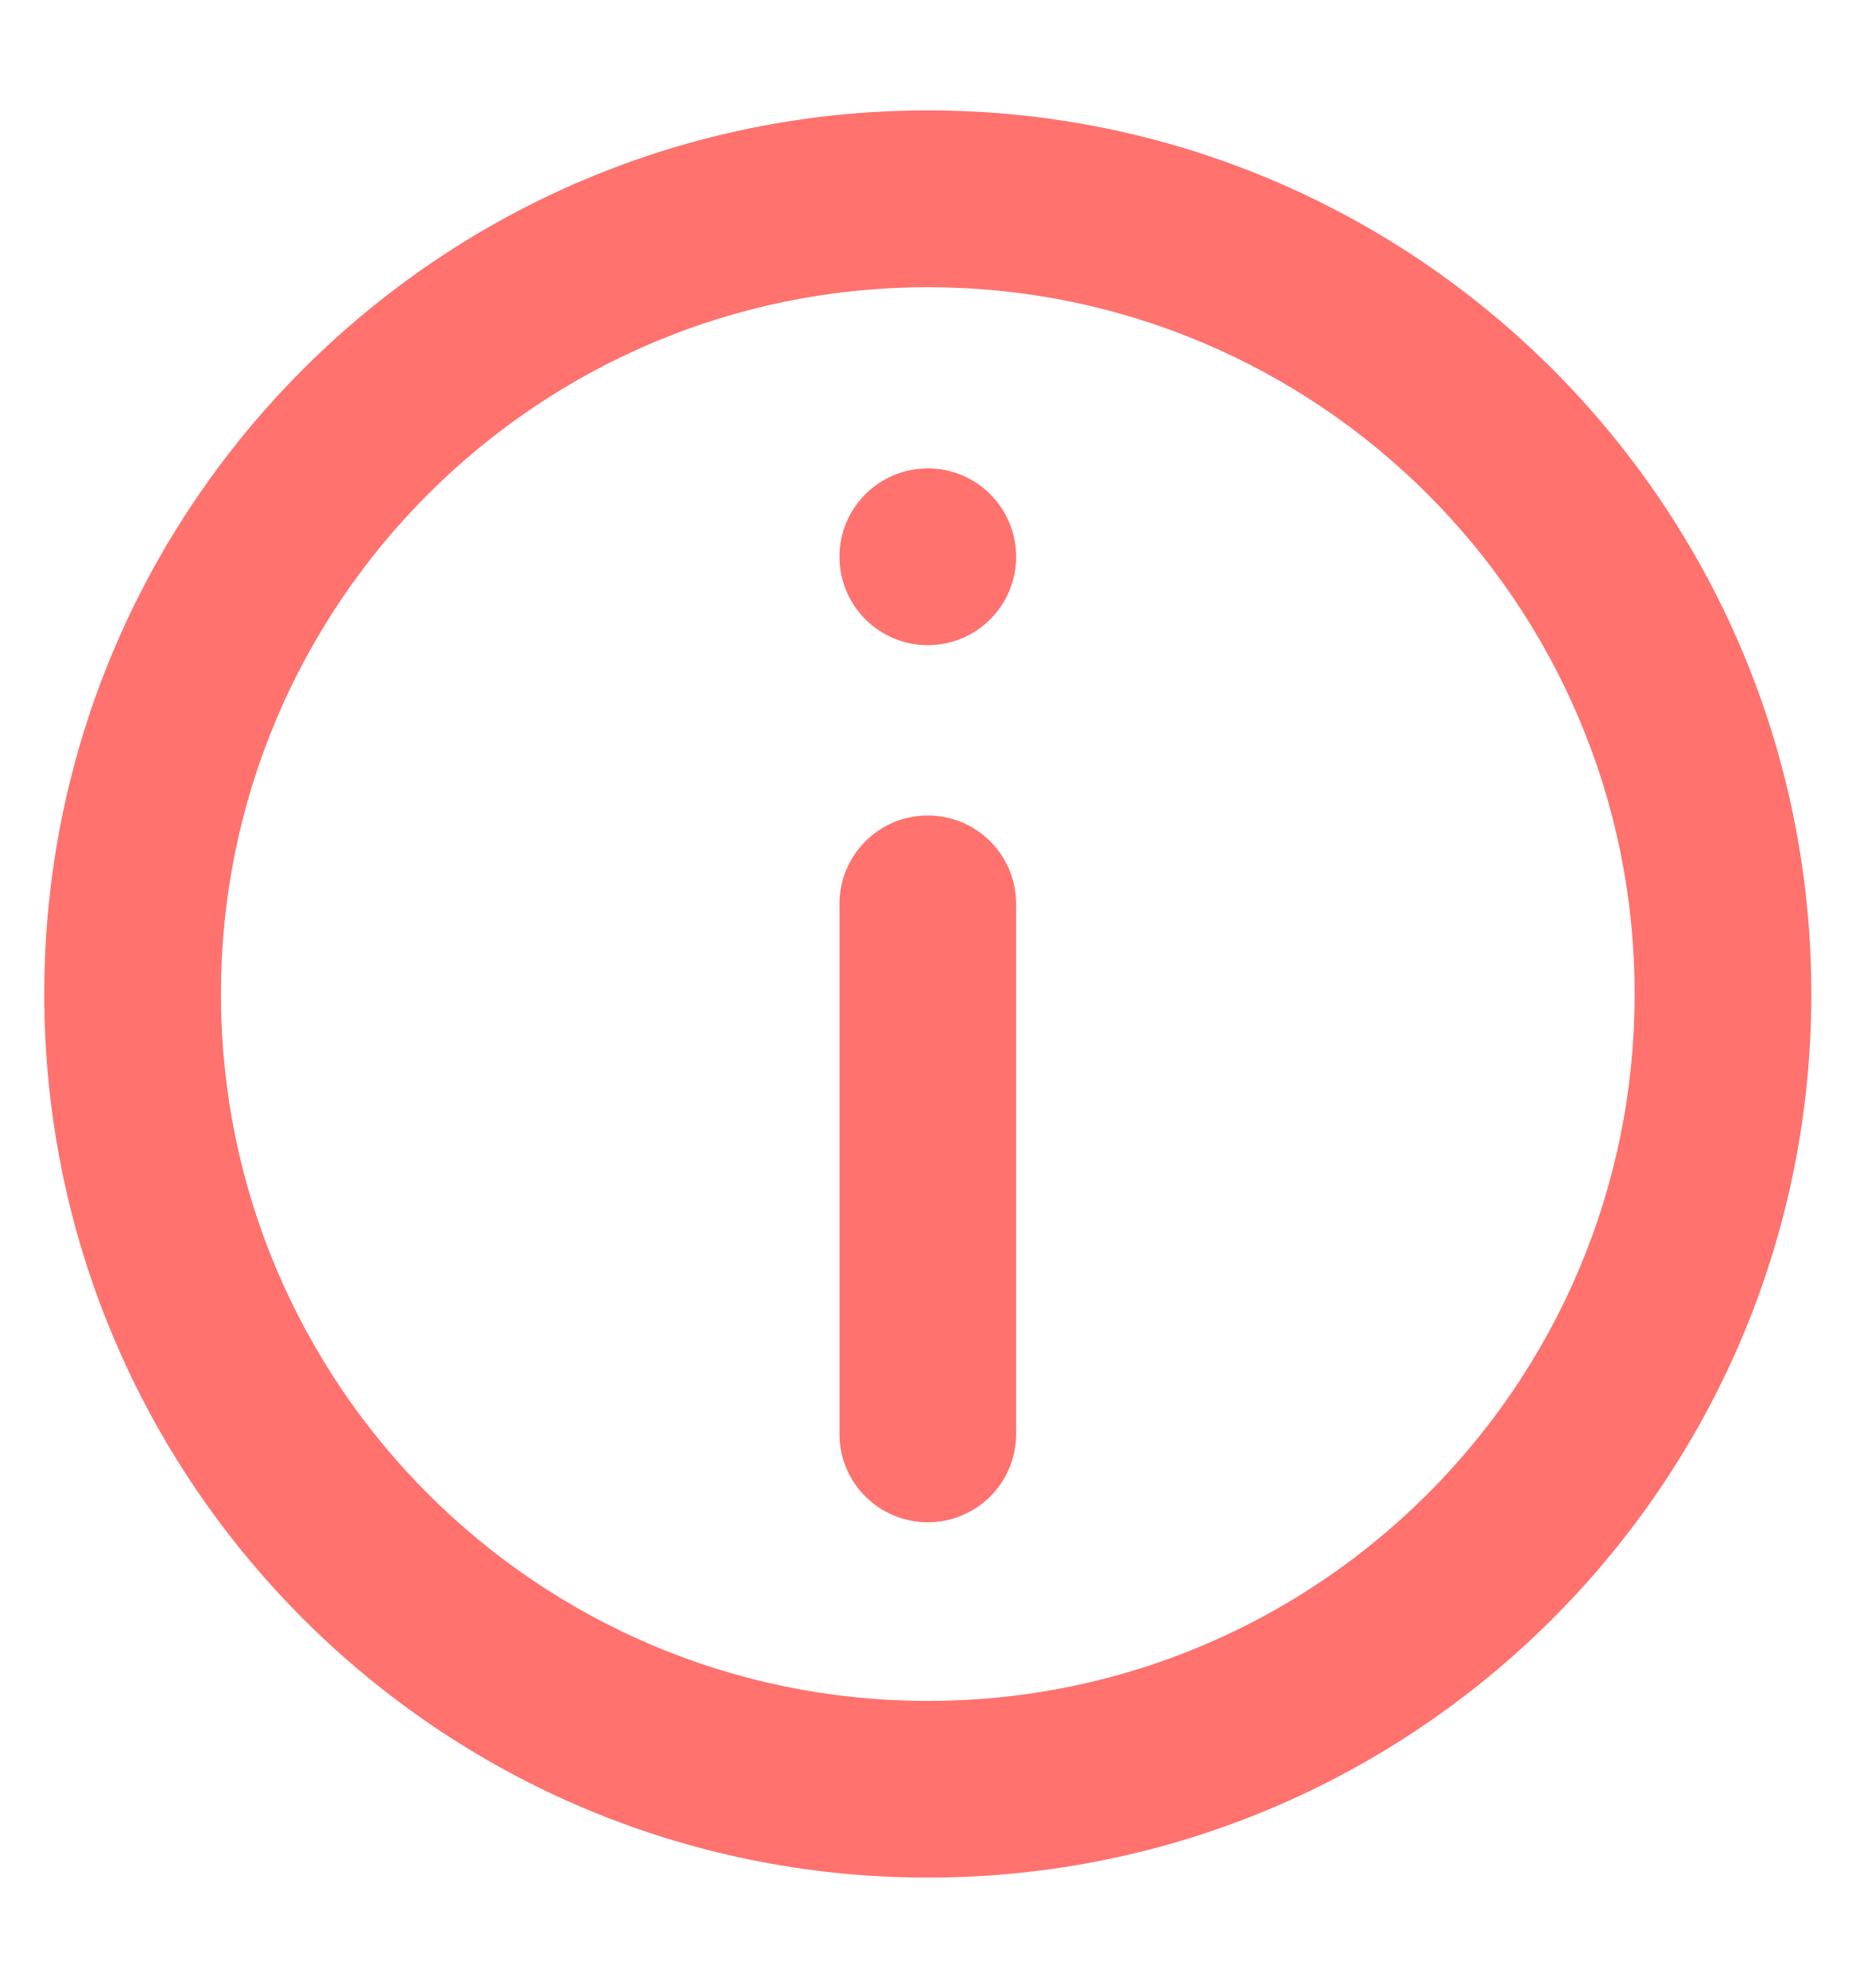
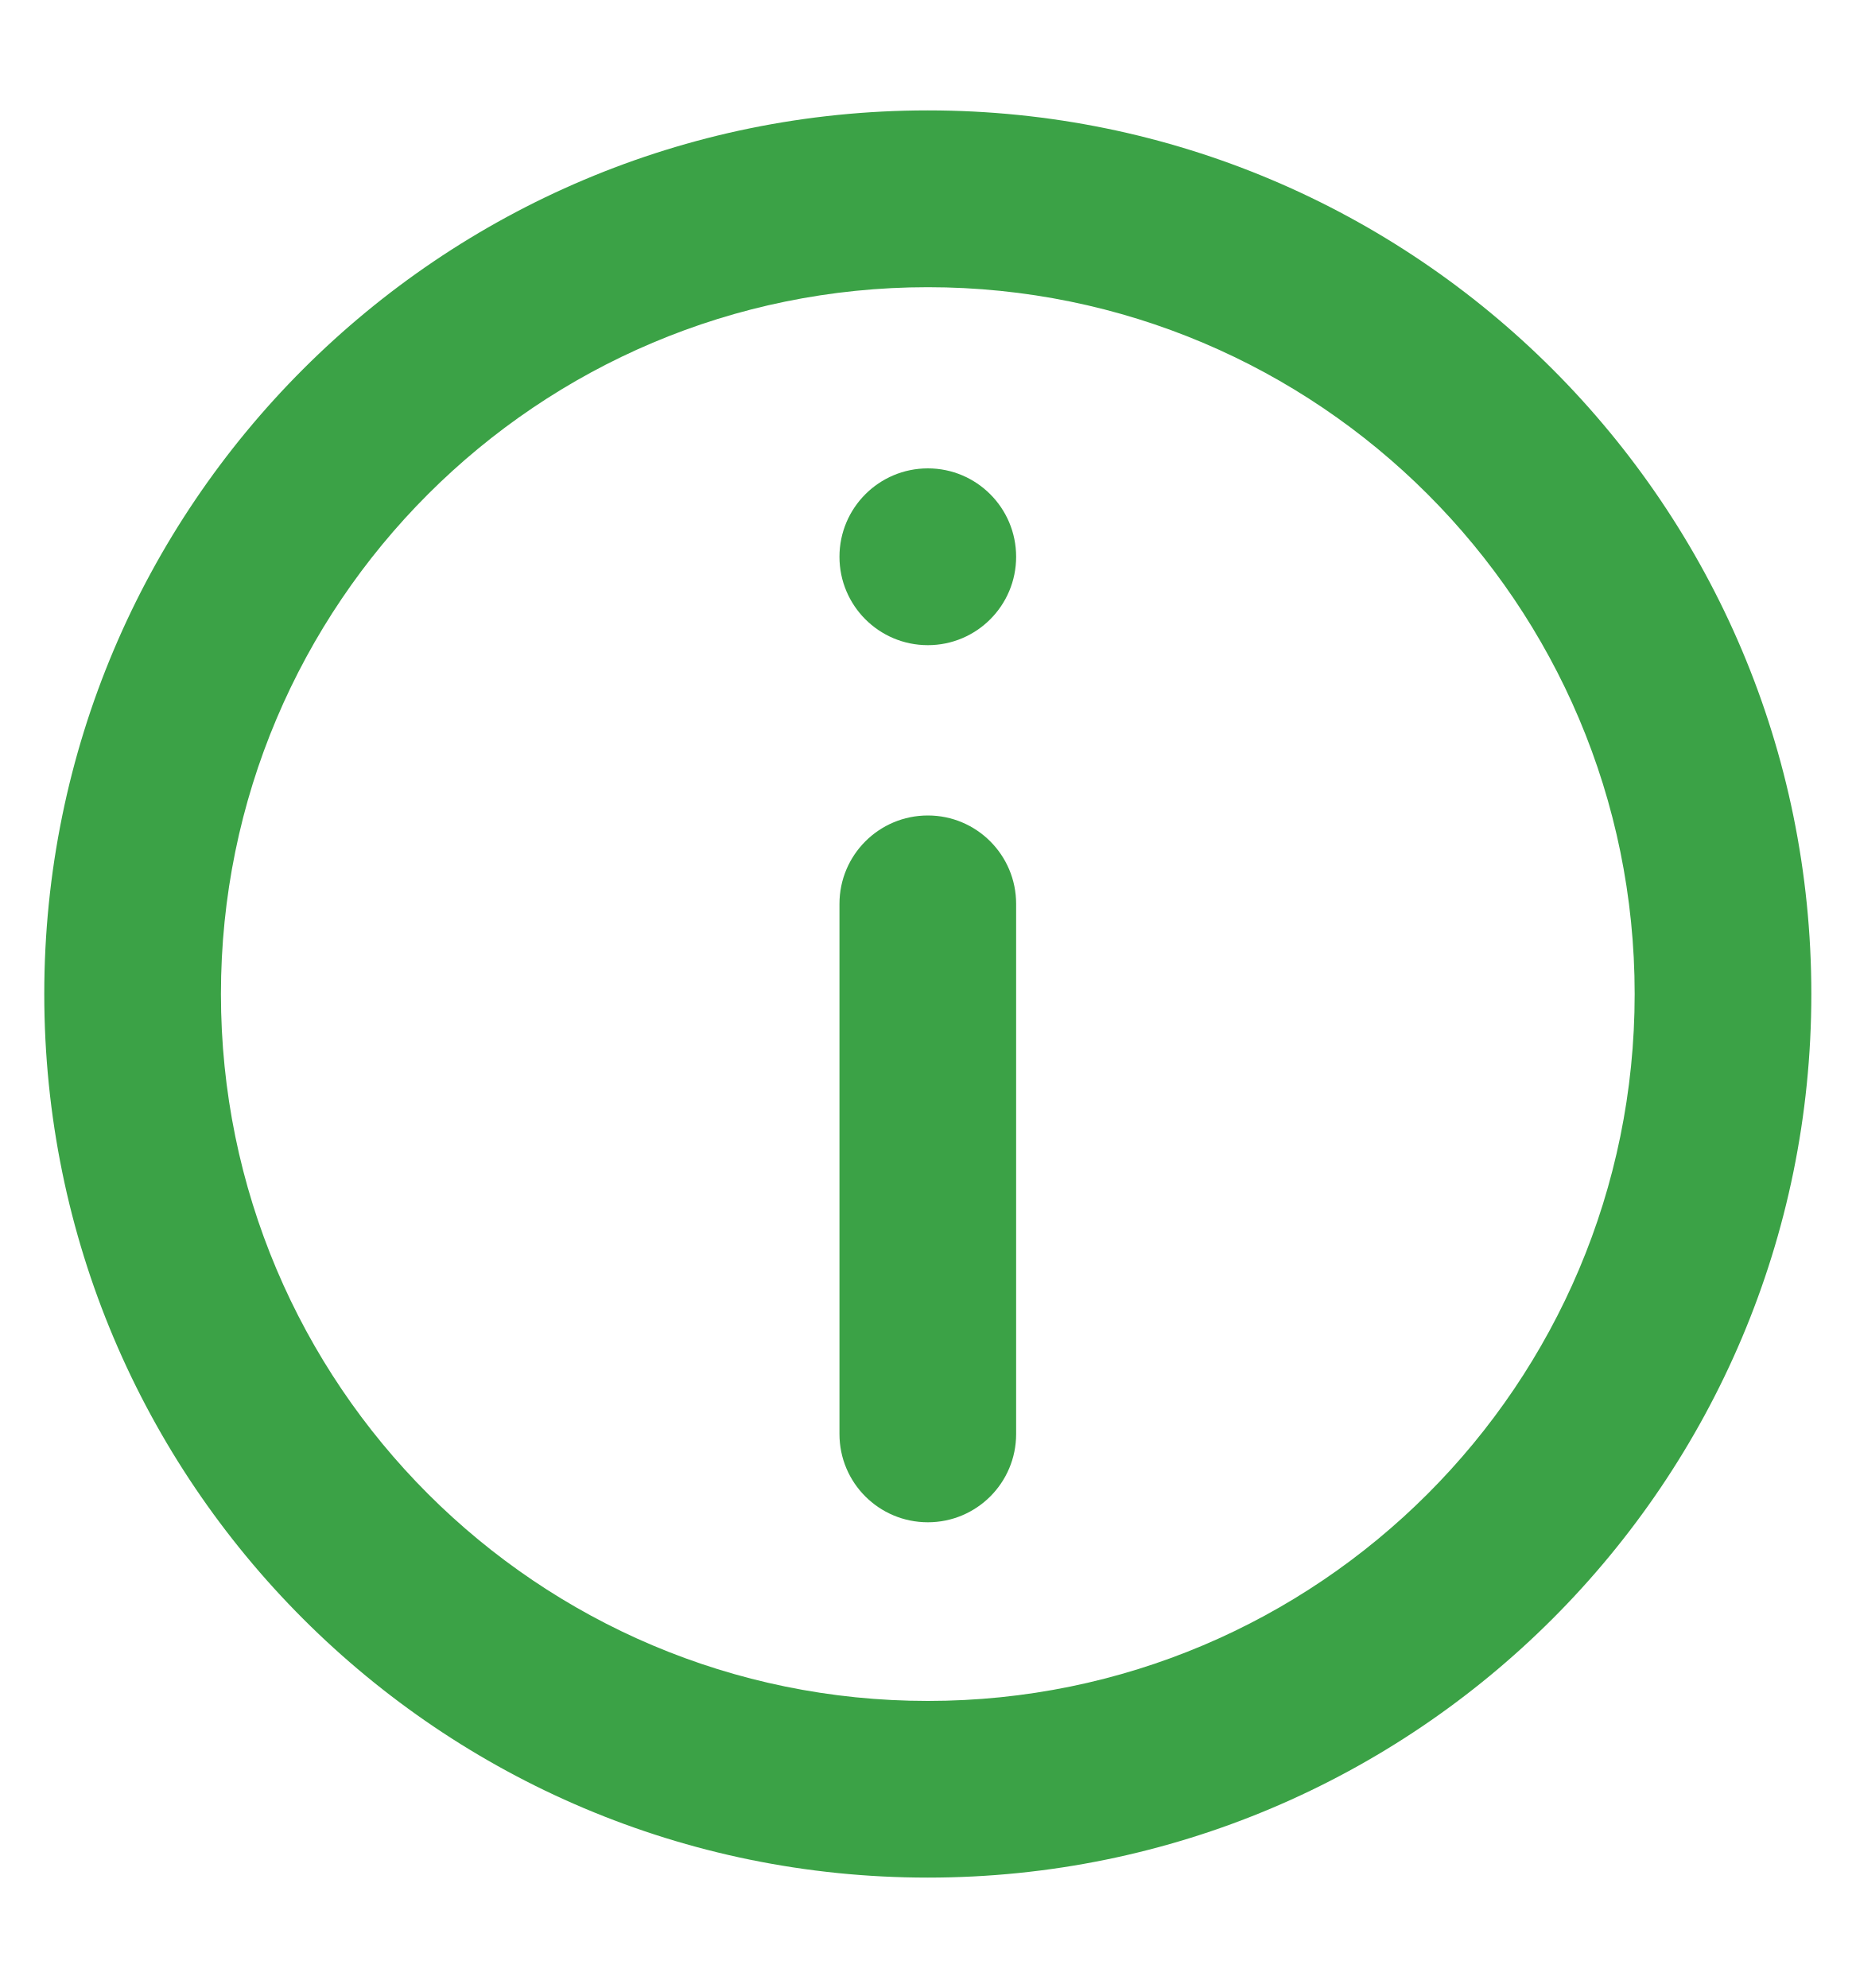
<svg xmlns="http://www.w3.org/2000/svg" width="14" height="15" viewBox="0 0 14 15" fill="none">
-   <path d="M6.334 6.82C6.334 6.452 6.632 6.153 7.001 6.153C7.369 6.153 7.667 6.452 7.667 6.82V10.82C7.667 11.188 7.369 11.486 7.001 11.486C6.632 11.486 6.334 11.188 6.334 10.82V6.82Z" fill="#FF726E" />
-   <path d="M7.001 3.534C6.632 3.534 6.334 3.833 6.334 4.201C6.334 4.569 6.632 4.868 7.001 4.868C7.369 4.868 7.667 4.569 7.667 4.201C7.667 3.833 7.369 3.534 7.001 3.534Z" fill="#FF726E" />
-   <path fill-rule="evenodd" clip-rule="evenodd" d="M7.001 0.833C3.319 0.833 0.334 3.818 0.334 7.5C0.334 11.182 3.319 14.167 7.001 14.167C10.682 14.167 13.667 11.182 13.667 7.5C13.667 3.818 10.682 0.833 7.001 0.833ZM1.667 7.5C1.667 10.446 4.055 12.834 7.001 12.834C9.946 12.834 12.334 10.446 12.334 7.5C12.334 4.555 9.946 2.167 7.001 2.167C4.055 2.167 1.667 4.555 1.667 7.5Z" fill="#FF726E" />
+   <path d="M6.334 6.82C6.334 6.452 6.632 6.153 7.001 6.153C7.369 6.153 7.667 6.452 7.667 6.82V10.82C7.667 11.188 7.369 11.486 7.001 11.486C6.632 11.486 6.334 11.188 6.334 10.82V6.82Z" fill="#3ba246" />
+   <path d="M7.001 3.534C6.632 3.534 6.334 3.833 6.334 4.201C6.334 4.569 6.632 4.868 7.001 4.868C7.369 4.868 7.667 4.569 7.667 4.201C7.667 3.833 7.369 3.534 7.001 3.534Z" fill="#3ba246" />
+   <path fill-rule="evenodd" clip-rule="evenodd" d="M7.001 0.833C3.319 0.833 0.334 3.818 0.334 7.5C0.334 11.182 3.319 14.167 7.001 14.167C10.682 14.167 13.667 11.182 13.667 7.5C13.667 3.818 10.682 0.833 7.001 0.833ZM1.667 7.5C1.667 10.446 4.055 12.834 7.001 12.834C9.946 12.834 12.334 10.446 12.334 7.5C12.334 4.555 9.946 2.167 7.001 2.167C4.055 2.167 1.667 4.555 1.667 7.5Z" fill="#3ba246" />
</svg>
